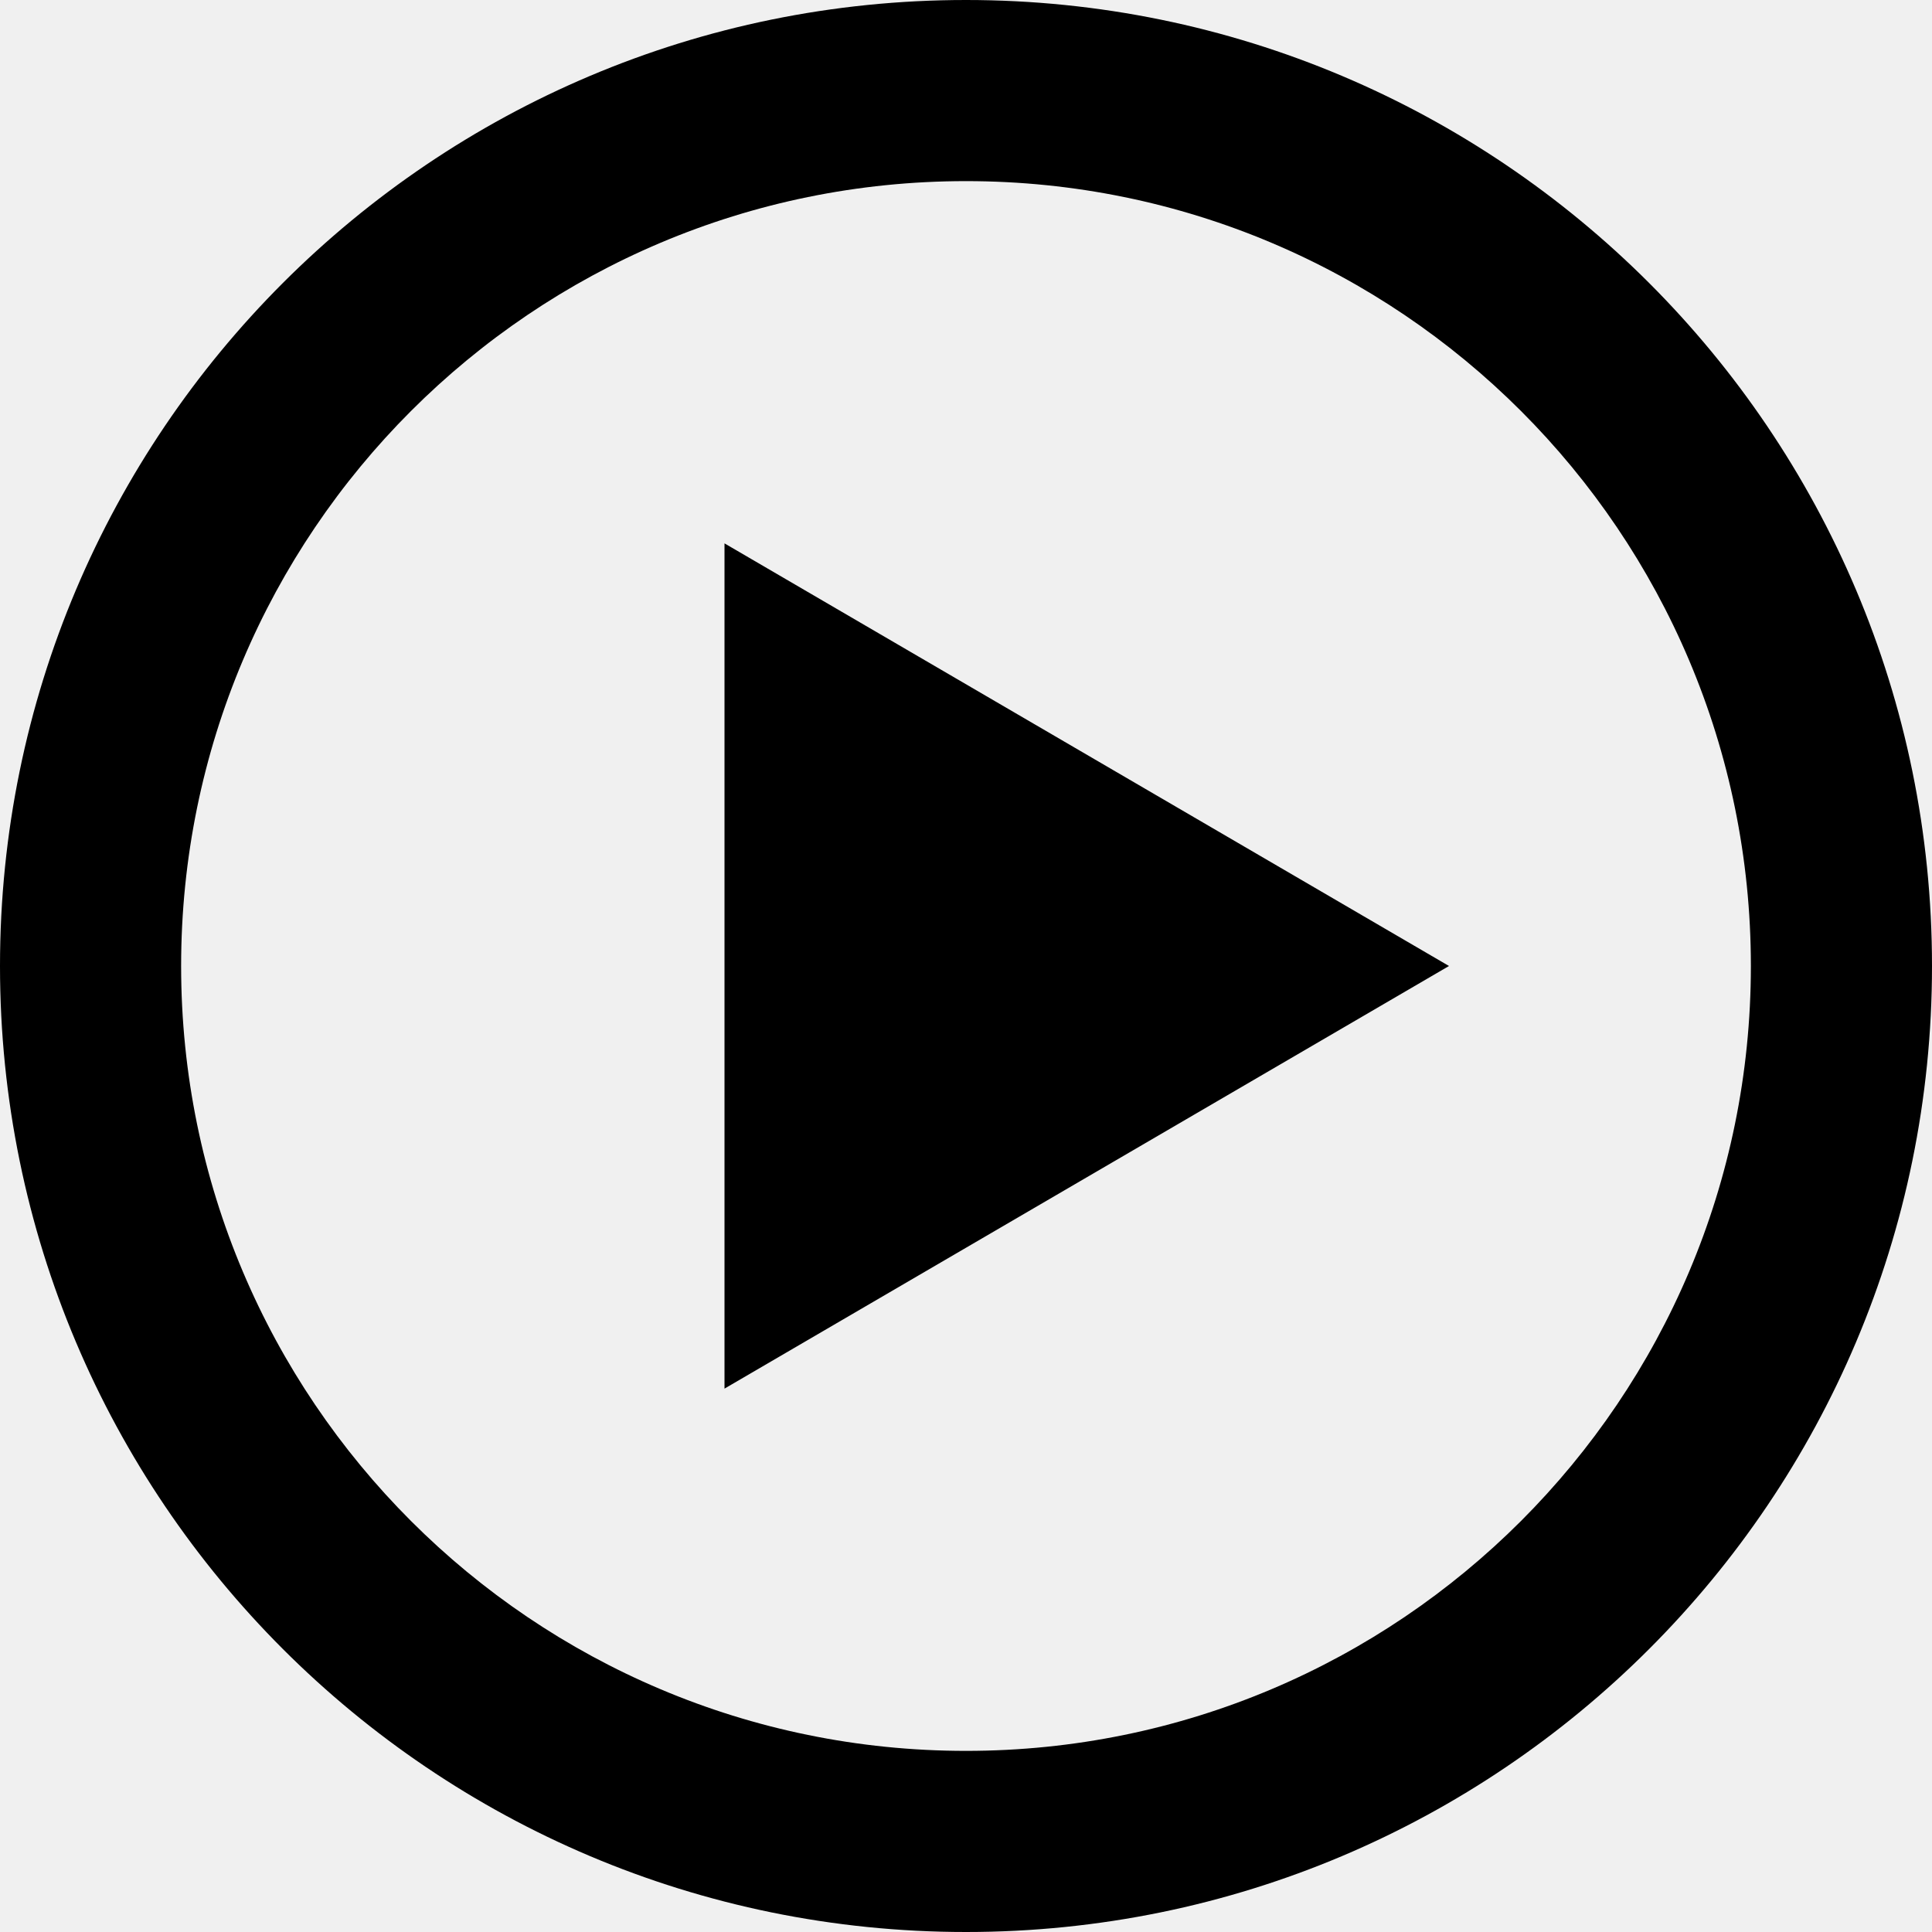
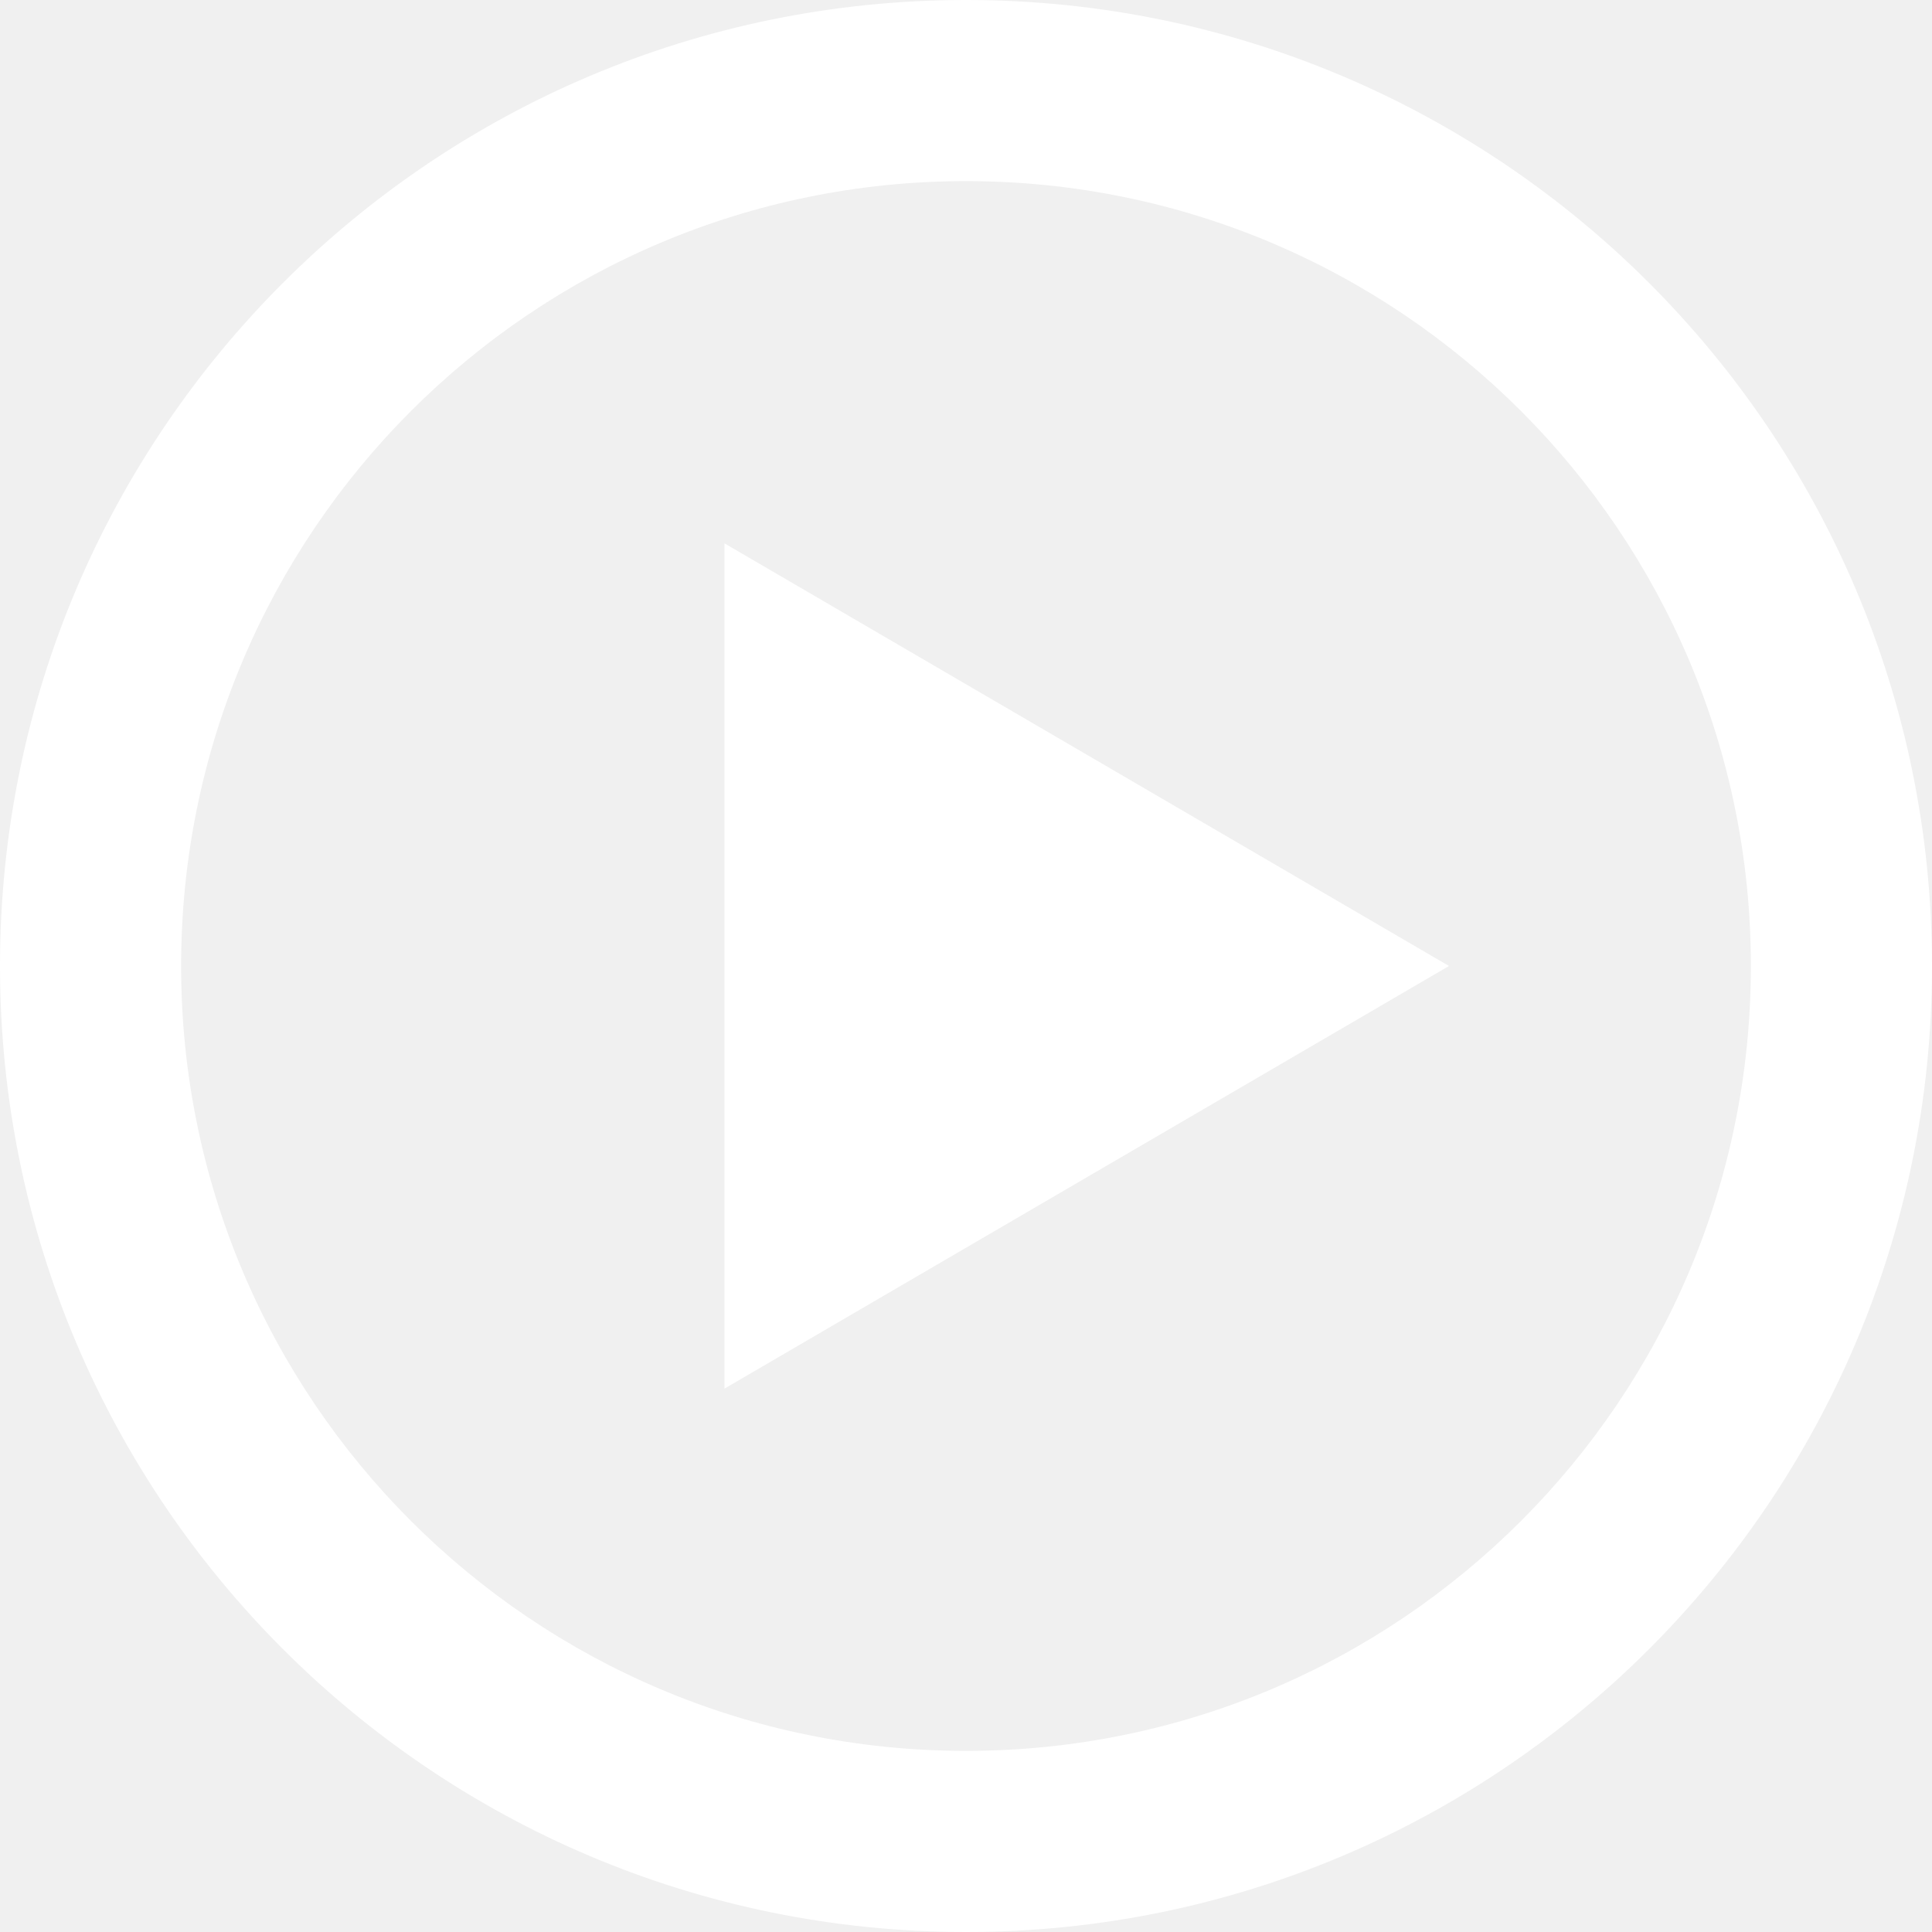
<svg xmlns="http://www.w3.org/2000/svg" version="1.1" width="32" height="32" viewBox="0 0 32 32">
-   <path d="M16 0c-8.837 0-16 7.163-16 16s7.163 16 16 16 16-7.163 16-16-7.163-16-16-16zM16 29c-7.18 0-13-5.82-13-13s5.82-13 13-13 13 5.82 13 13-5.82 13-13 13zM12 9l12 7-12 7z" />
+   <path fill="#fff" d="M16 0c-8.837 0-16 7.163-16 16s7.163 16 16 16 16-7.163 16-16-7.163-16-16-16zM16 29c-7.18 0-13-5.82-13-13s5.82-13 13-13 13 5.82 13 13-5.82 13-13 13zM12 9l12 7-12 7z" />
</svg>
